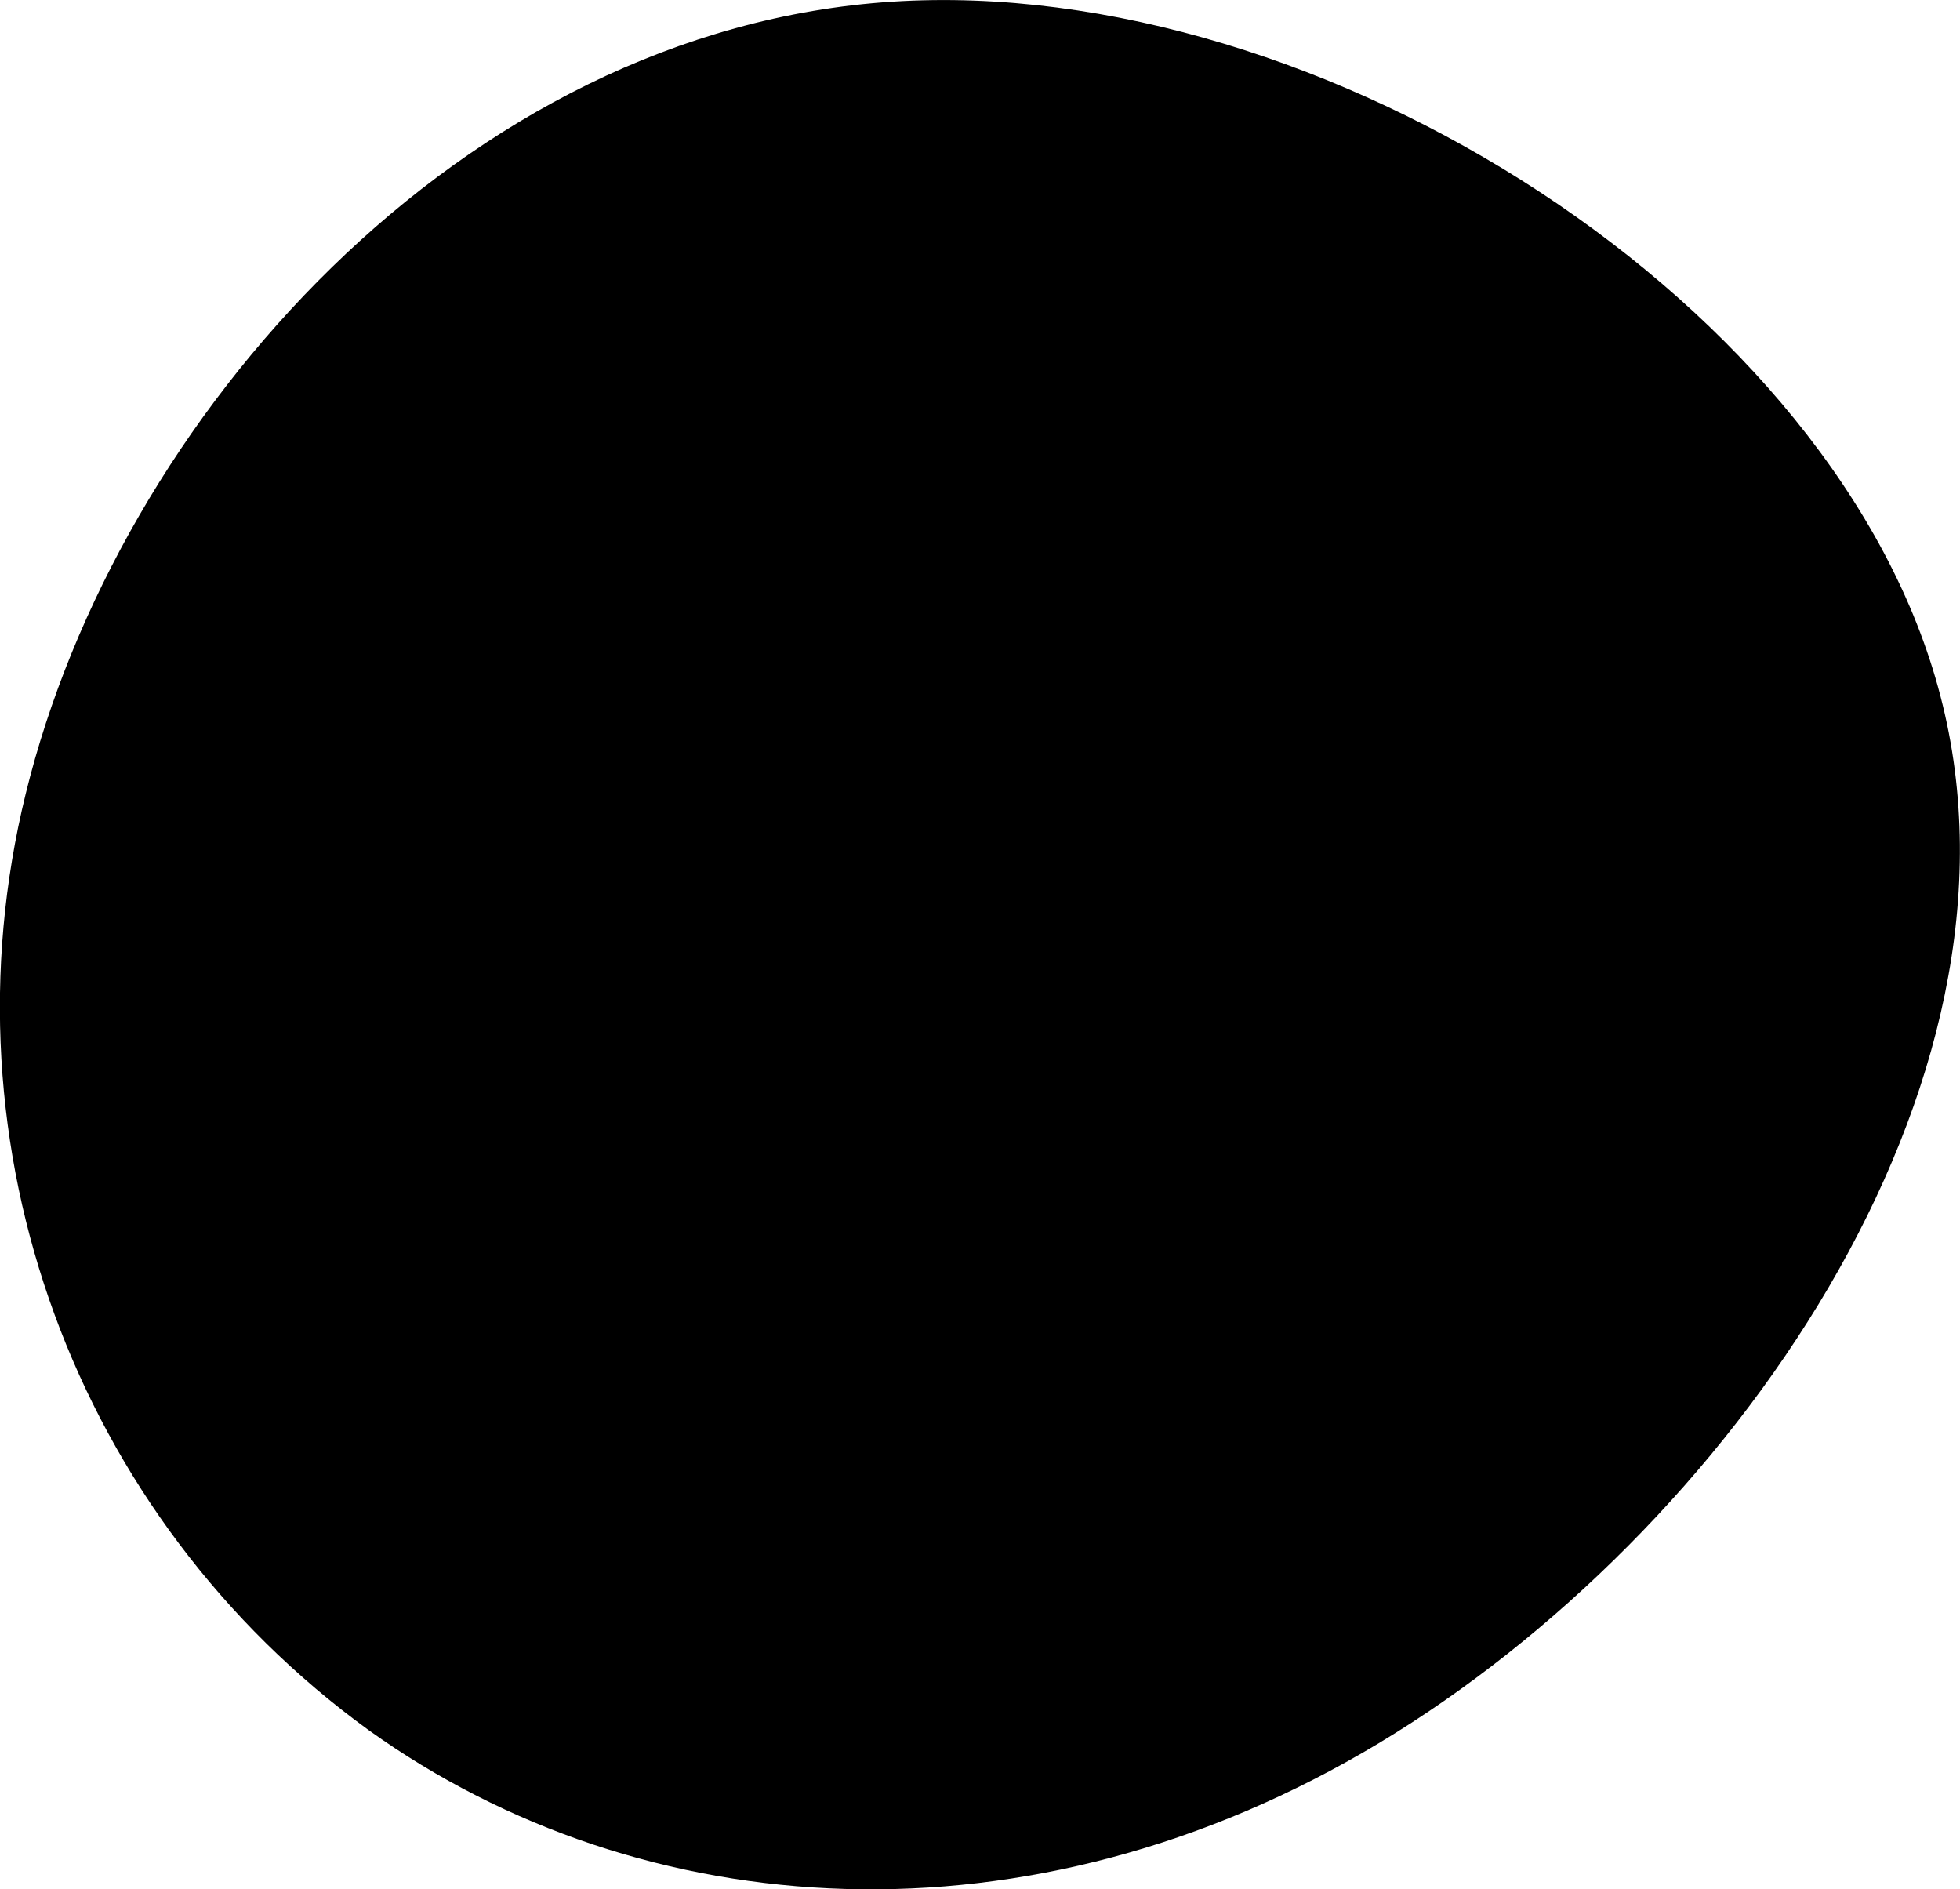
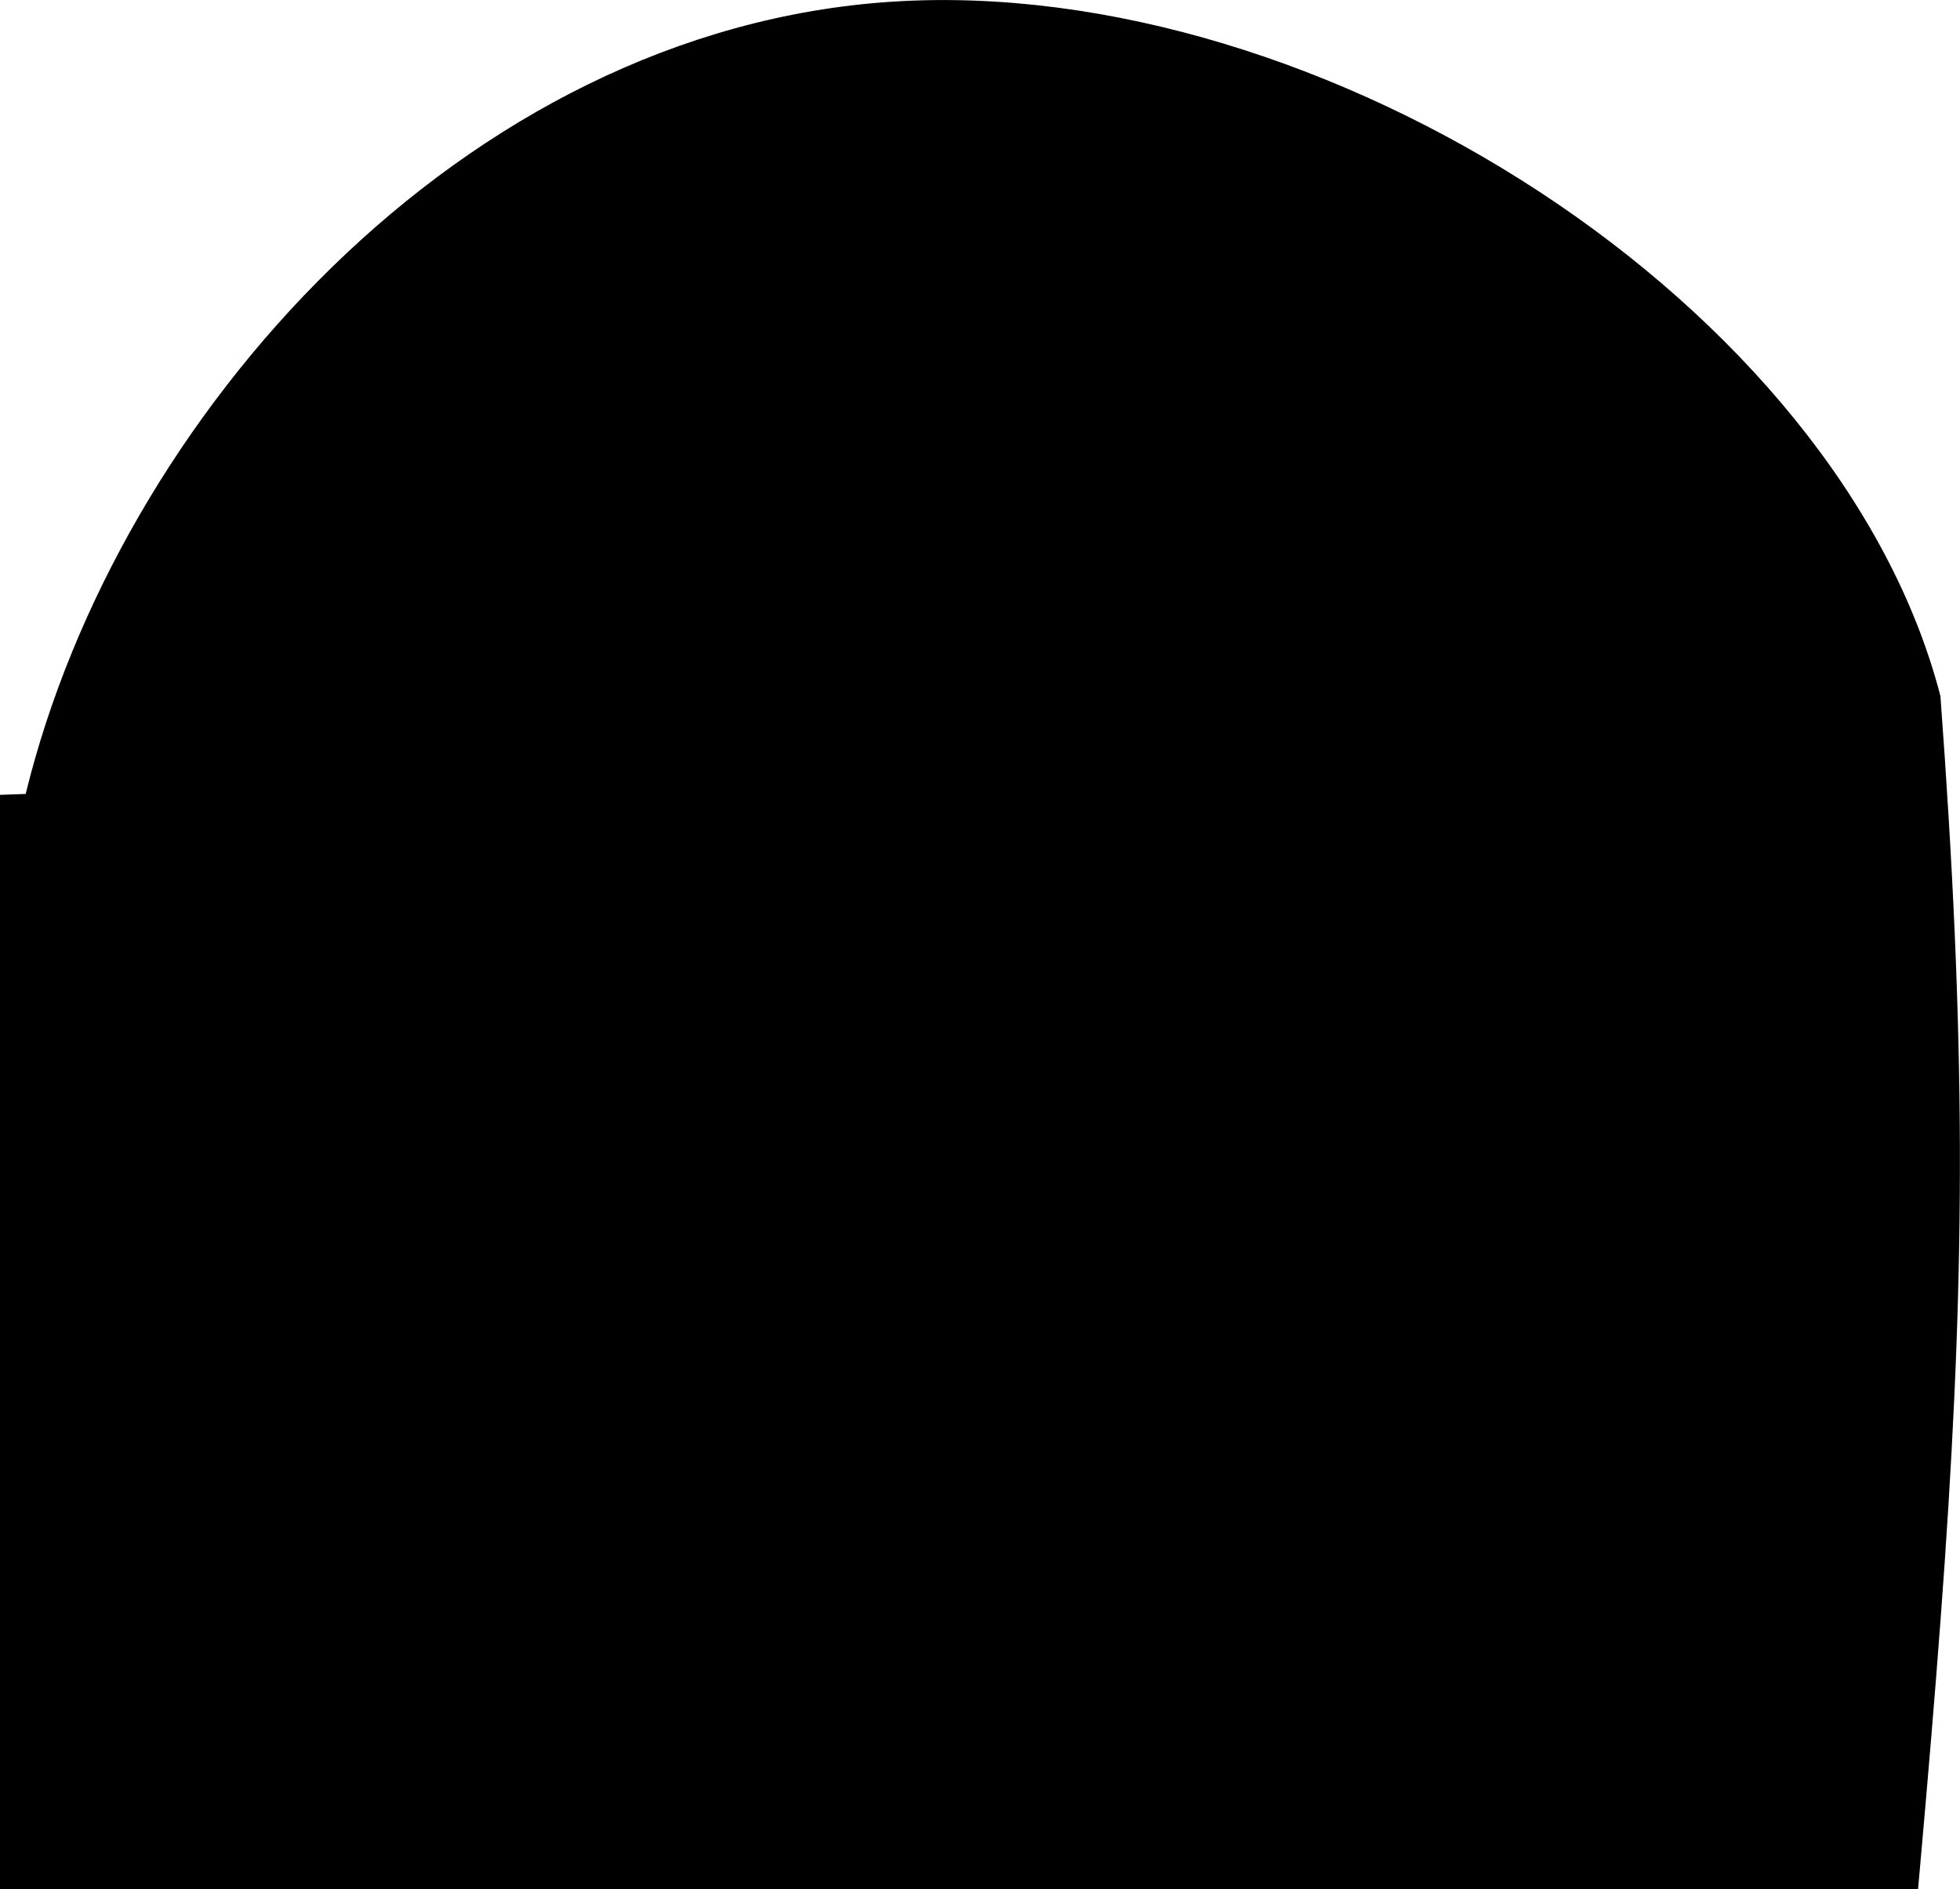
<svg xmlns="http://www.w3.org/2000/svg" viewBox="0 0 200 192.71">
  <g data-name="Layer 2">
-     <path d="M198 71c10.4 39.76-21.65 85.41-57.3 106.84s-75.13 18.68-103.07-1.32A91.16 91.16 0 012.62 81C12 42.62 47.12 3 91.06.17S187.67 31.19 198 71z" data-name="Layer 1" />
+     <path d="M198 71c10.4 139.76-21.65 85.41-57.3 1106.84s-75.13 18.68-103.07-1.32A91.16 91.16 0 012.62 81C12 42.62 47.12 3 91.06.17S187.67 31.19 198 71z" data-name="Layer 1" />
  </g>
</svg>
